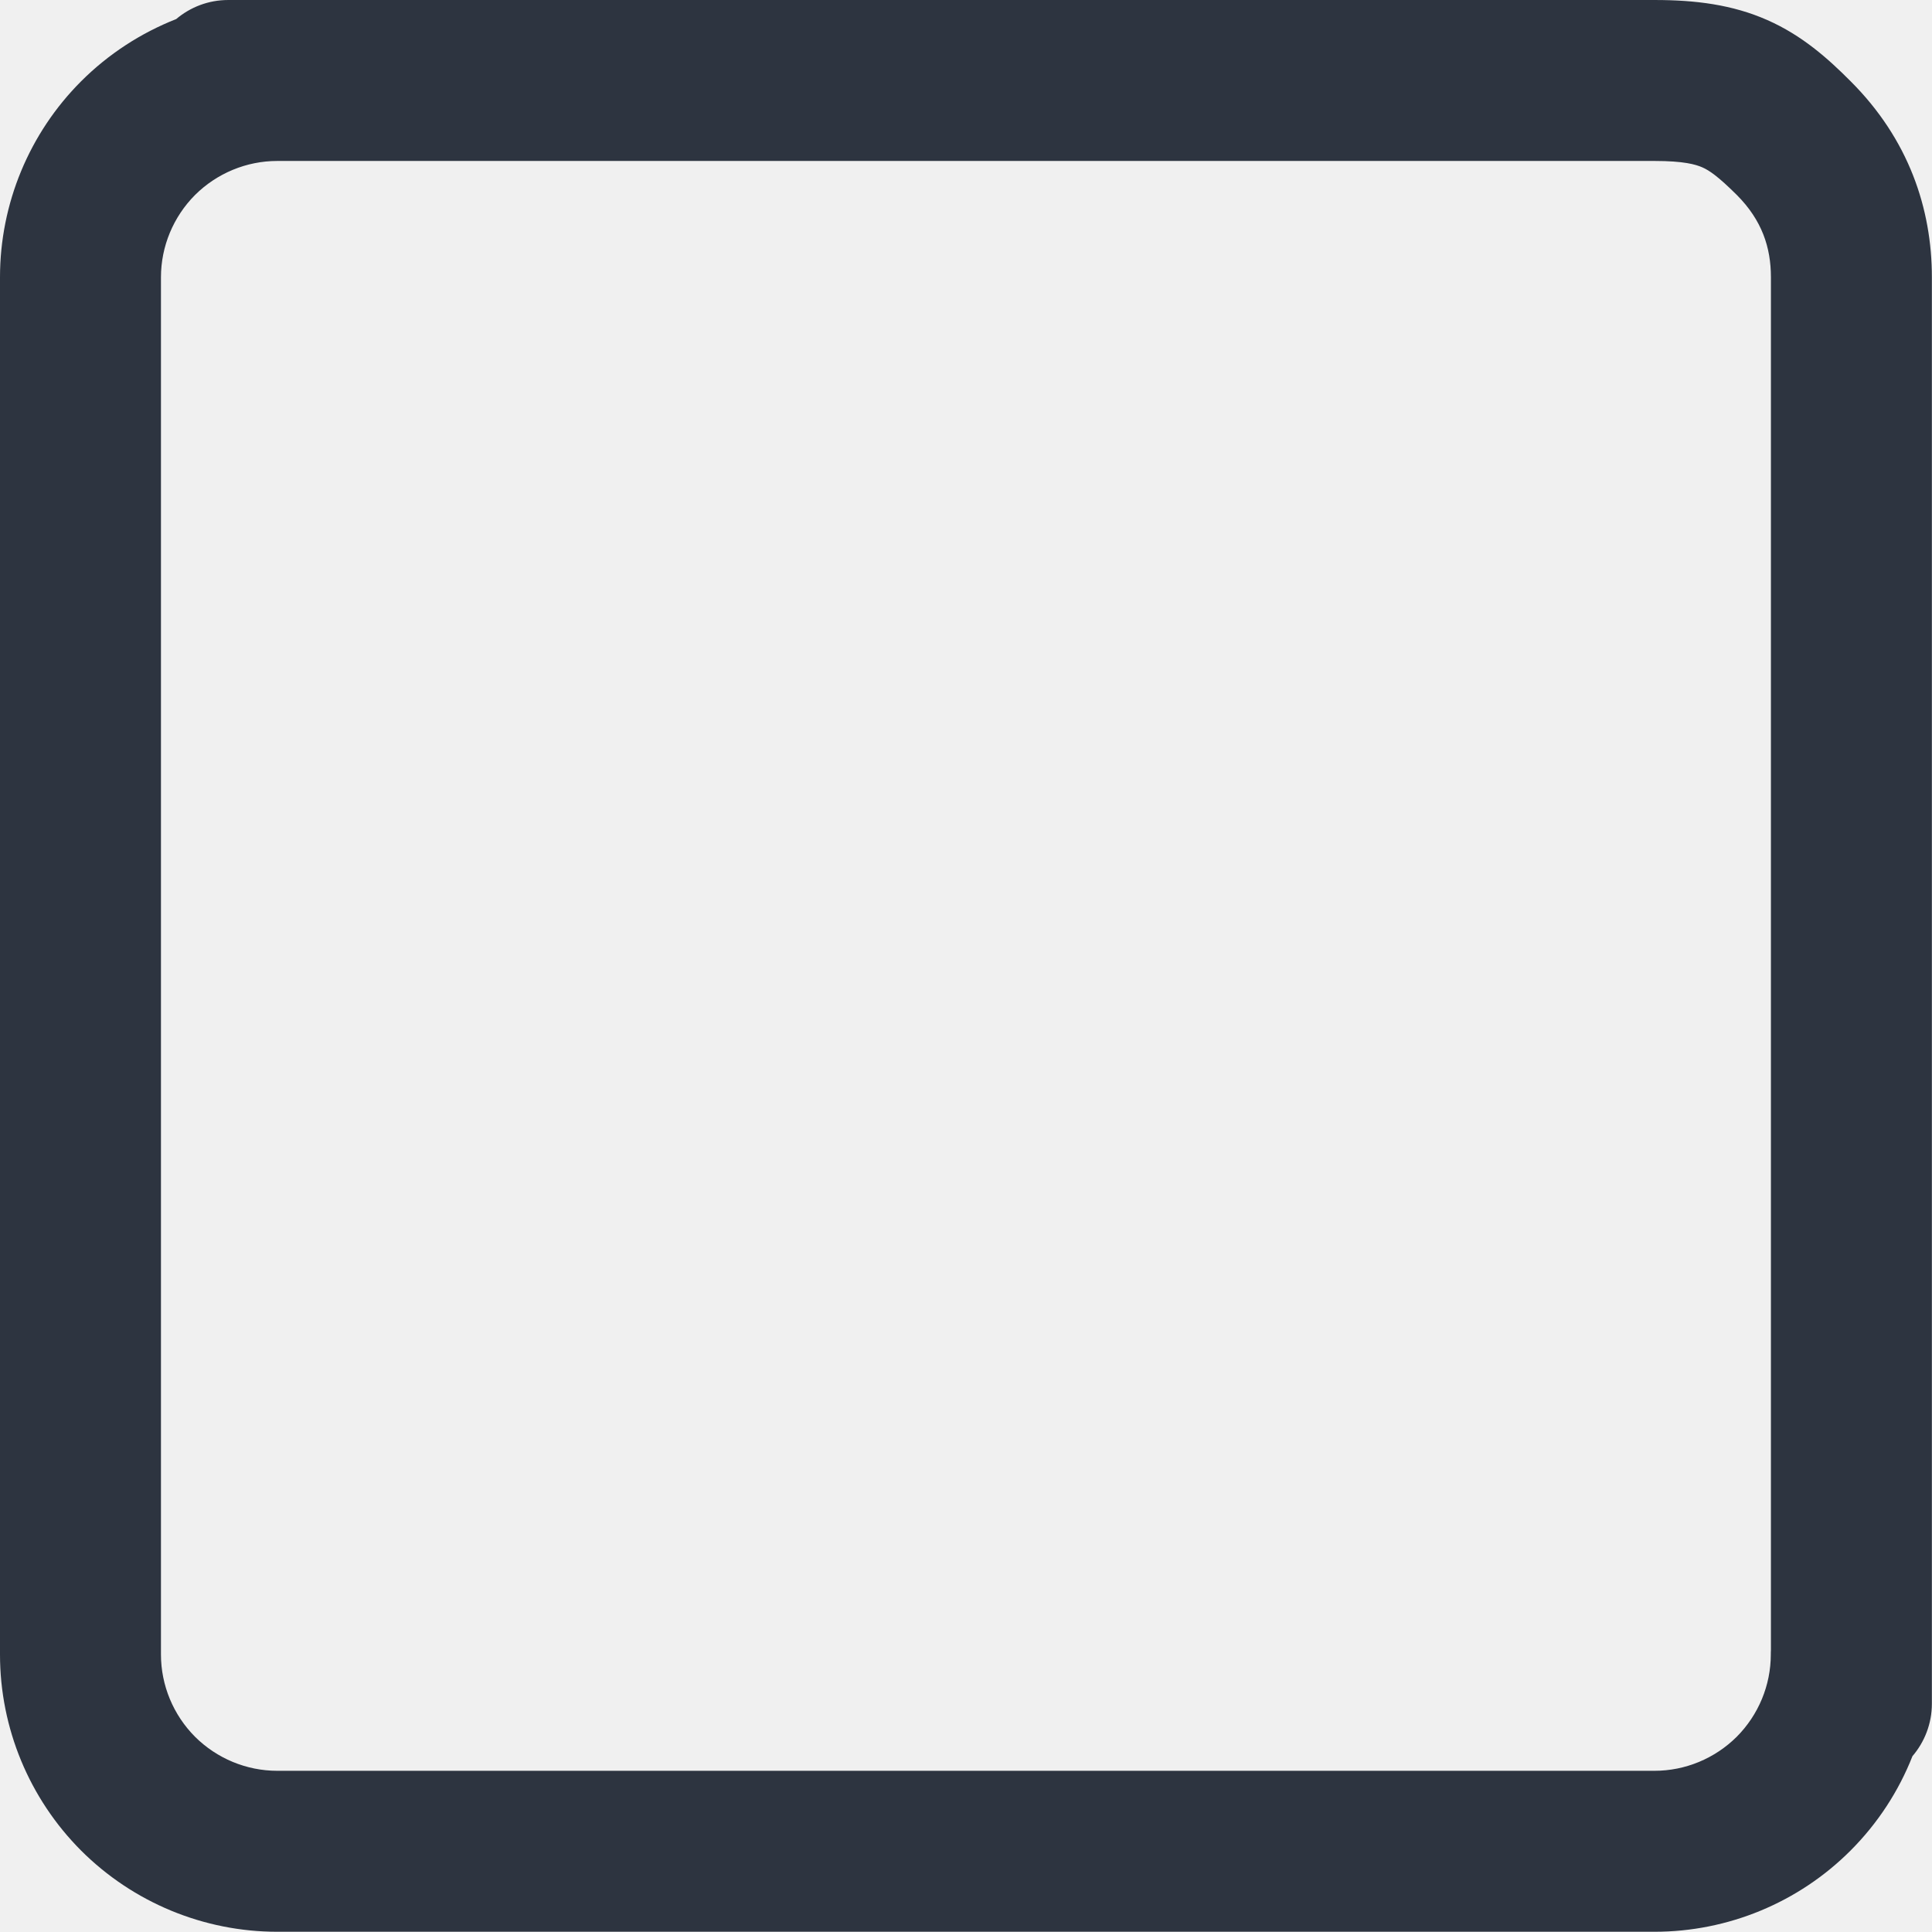
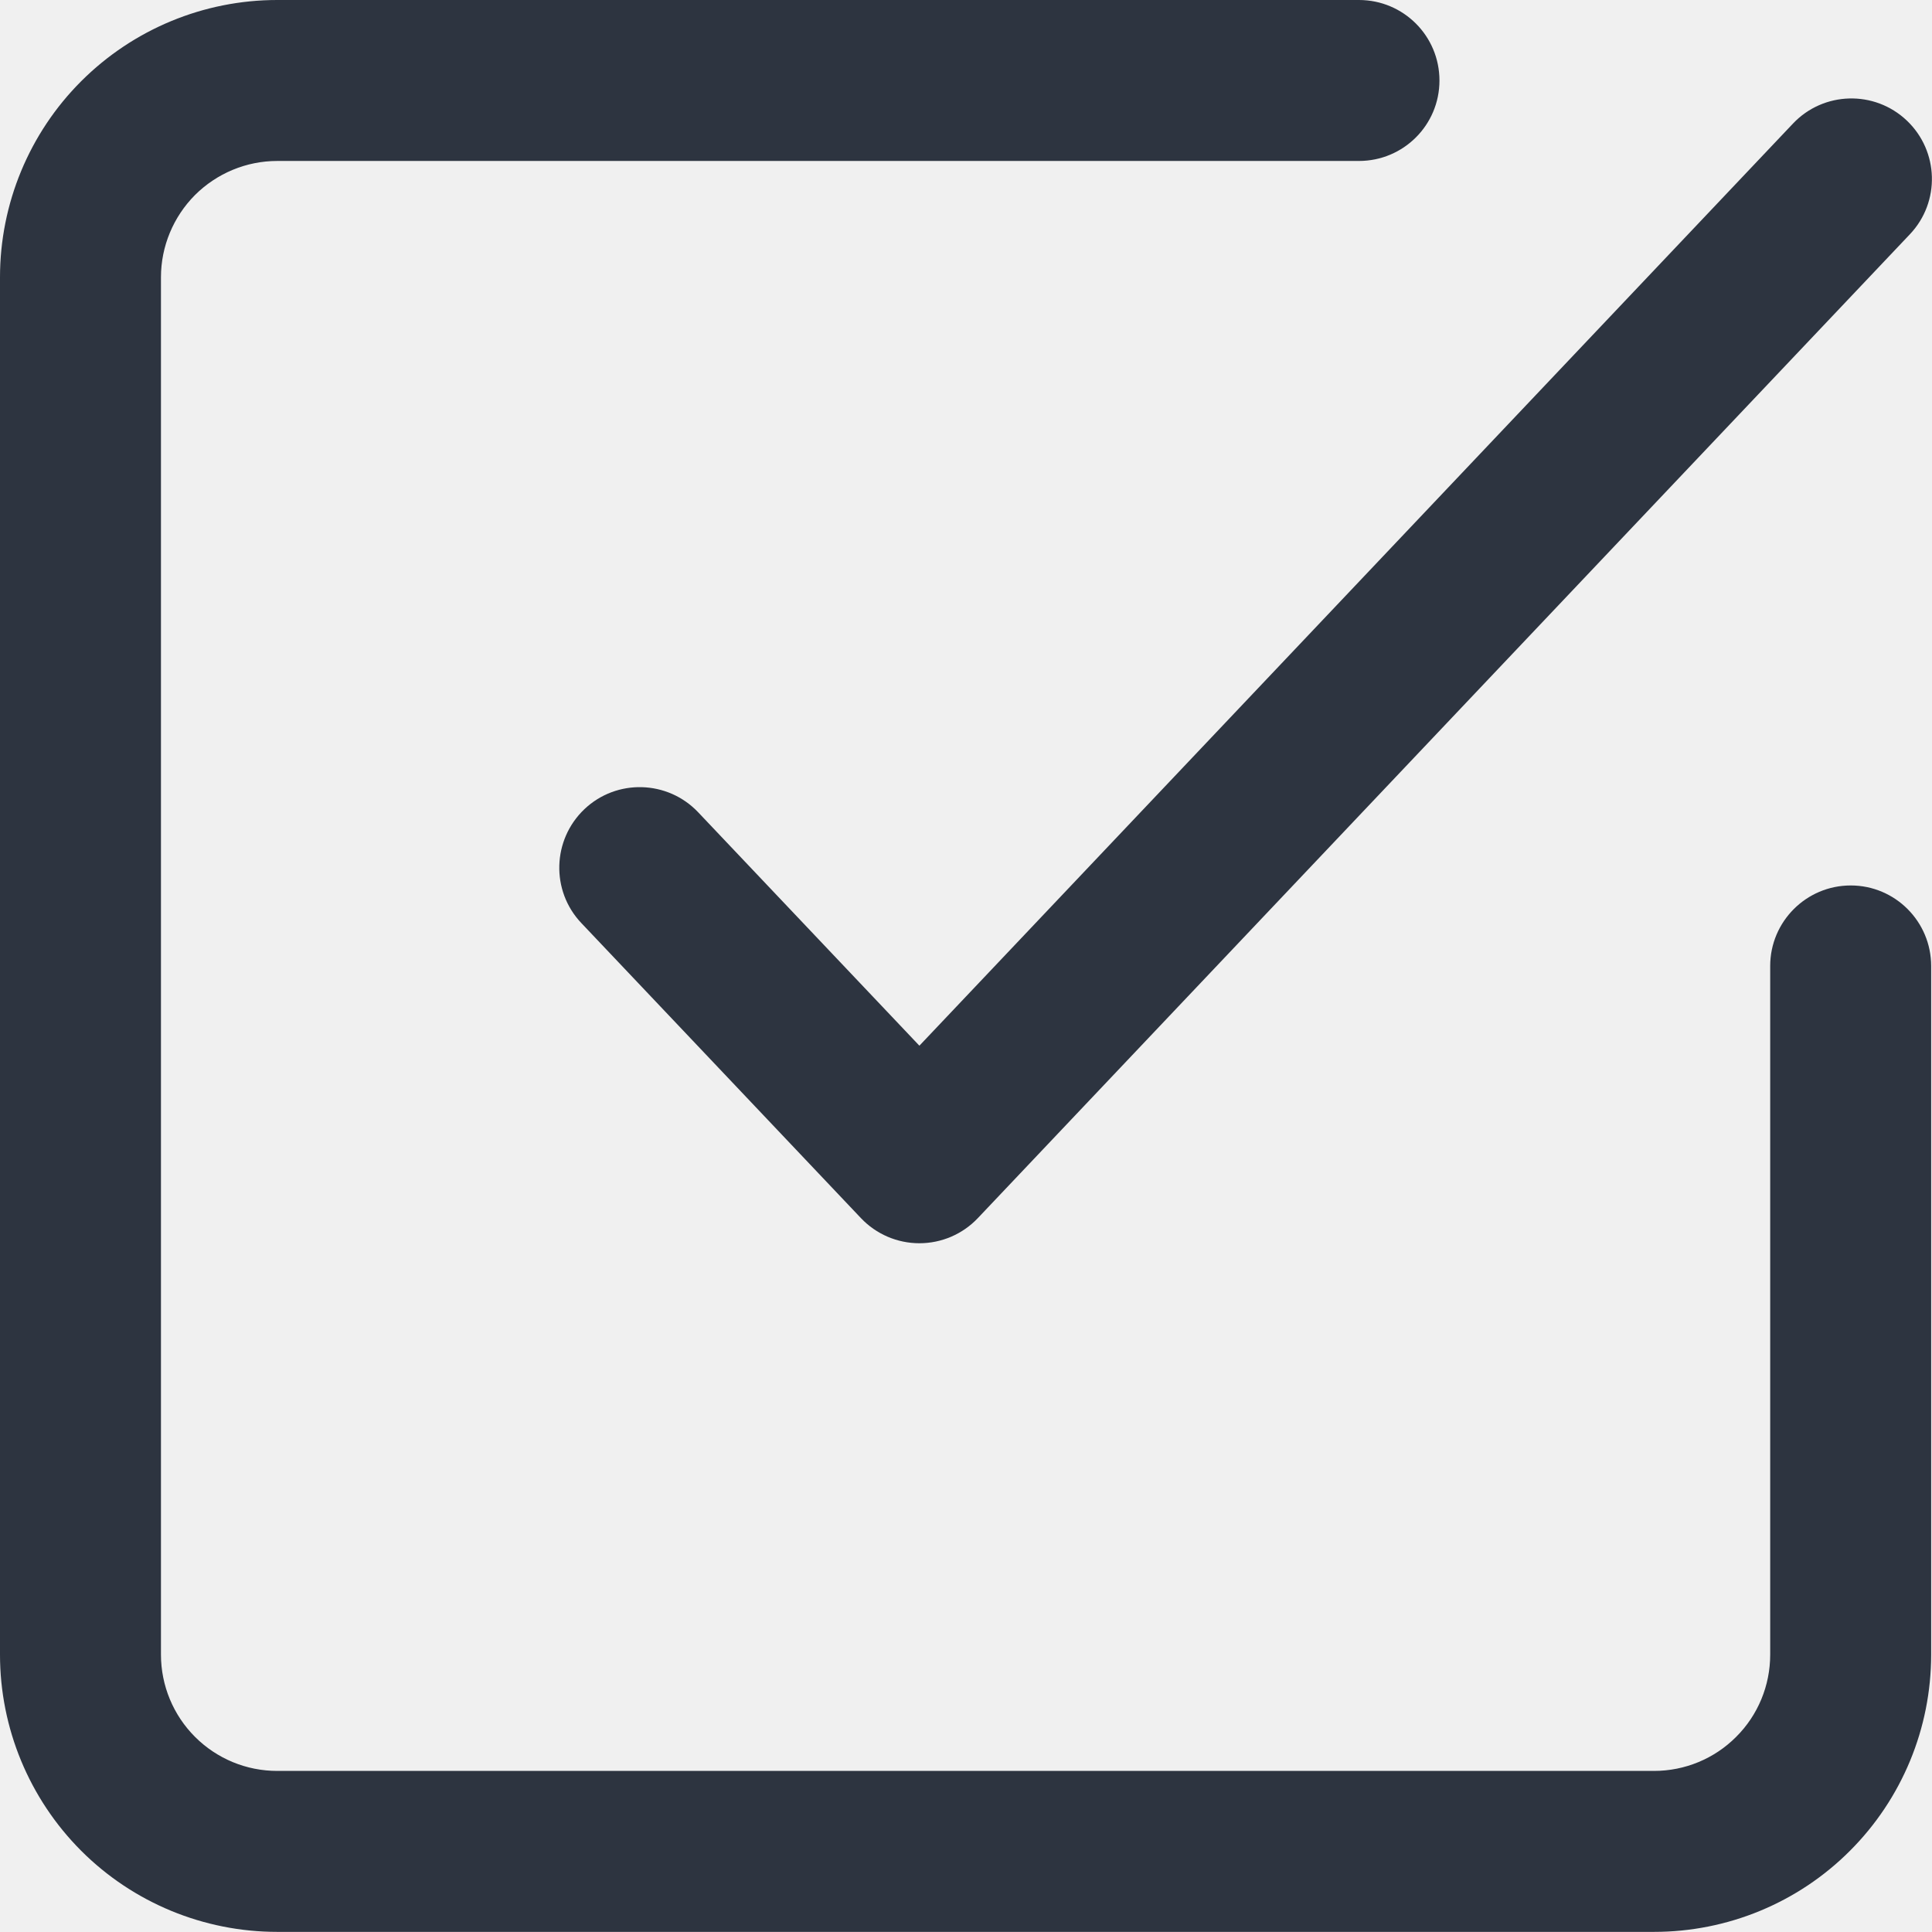
<svg xmlns="http://www.w3.org/2000/svg" width="16" height="16" viewBox="0 0 16 16" fill="none">
-   <g clip-path="url(#clip0_67_8000)">
-     <path fill-rule="evenodd" clip-rule="evenodd" d="M1.615 1.615C1.796 1.435 2.041 1.333 2.296 1.333H13.703C13.945 1.333 14.043 1.362 14.098 1.386C14.155 1.411 14.228 1.46 14.384 1.615C14.591 1.823 14.666 2.048 14.666 2.296V13.665C14.665 13.677 14.665 13.69 14.665 13.702C14.665 13.957 14.563 14.202 14.383 14.383C14.202 14.563 13.957 14.665 13.702 14.665H2.296C2.041 14.665 1.796 14.563 1.615 14.383C1.435 14.202 1.333 13.957 1.333 13.702V2.296C1.333 2.041 1.435 1.796 1.615 1.615ZM15.838 14.544C15.724 14.834 15.55 15.101 15.325 15.326C14.895 15.756 14.311 15.998 13.702 15.998H2.296C1.687 15.998 1.103 15.756 0.672 15.326C0.242 14.895 -0 14.311 -0 13.702V2.296C-0 1.687 0.242 1.103 0.672 0.673C0.898 0.447 1.167 0.273 1.459 0.158C1.575 0.06 1.725 6.10352e-05 1.89 6.10352e-05H2.296H13.703C14.04 6.10352e-05 14.346 0.038 14.636 0.166C14.924 0.293 15.138 0.484 15.326 0.673C15.808 1.154 15.999 1.73 15.999 2.296V14.109C15.999 14.275 15.938 14.427 15.838 14.544Z" fill="#2D3440" />
+   <g clip-path="url(#clip0_8060_3350)">
+     <g clip-path="url(#clip1_8060_3350)">
+       <path fill-rule="evenodd" clip-rule="evenodd" d="M1.615 1.615C1.796 1.435 2.04 1.333 2.296 1.333H11.254C11.623 1.333 11.921 1.035 11.921 0.667C11.921 0.298 11.623 0 11.254 0H2.296C1.687 0 1.103 0.242 0.672 0.673C0.242 1.103 0 1.687 0 2.296V13.703C0 14.312 0.242 14.896 0.672 15.327C1.103 15.758 1.687 15.999 2.296 15.999H13.698C14.307 15.999 14.891 15.758 15.321 15.327C15.752 14.896 15.993 14.312 15.993 13.703V8C15.993 7.632 15.695 7.333 15.327 7.333C14.959 7.333 14.66 7.632 14.66 8V13.703C14.66 13.959 14.559 14.204 14.378 14.384C14.198 14.565 13.953 14.666 13.698 14.666H2.296C2.04 14.666 1.796 14.565 1.615 14.384C1.435 14.204 1.333 13.959 1.333 13.703V2.296C1.333 2.041 1.435 1.796 1.615 1.615ZM15.817 1.94C16.07 1.673 16.058 1.251 15.791 0.998C15.524 0.745 15.102 0.756 14.849 1.023L7.614 8.66L5.782 6.727C5.529 6.46 5.107 6.448 4.84 6.701C4.573 6.955 4.561 7.377 4.814 7.644L7.13 10.088C7.256 10.221 7.431 10.296 7.614 10.296C7.797 10.296 7.972 10.221 8.098 10.088L15.817 1.94Z" fill="#2D3440" />
+     </g>
  </g>
  <defs>
-     <clipPath id="clip0_67_8000">
+     <clipPath id="clip0_8060_3350">
+       <rect width="16" height="16" fill="white" />
+     </clipPath>
+     <clipPath id="clip1_8060_3350">
      <rect width="16" height="16" fill="white" />
    </clipPath>
  </defs>
</svg>
